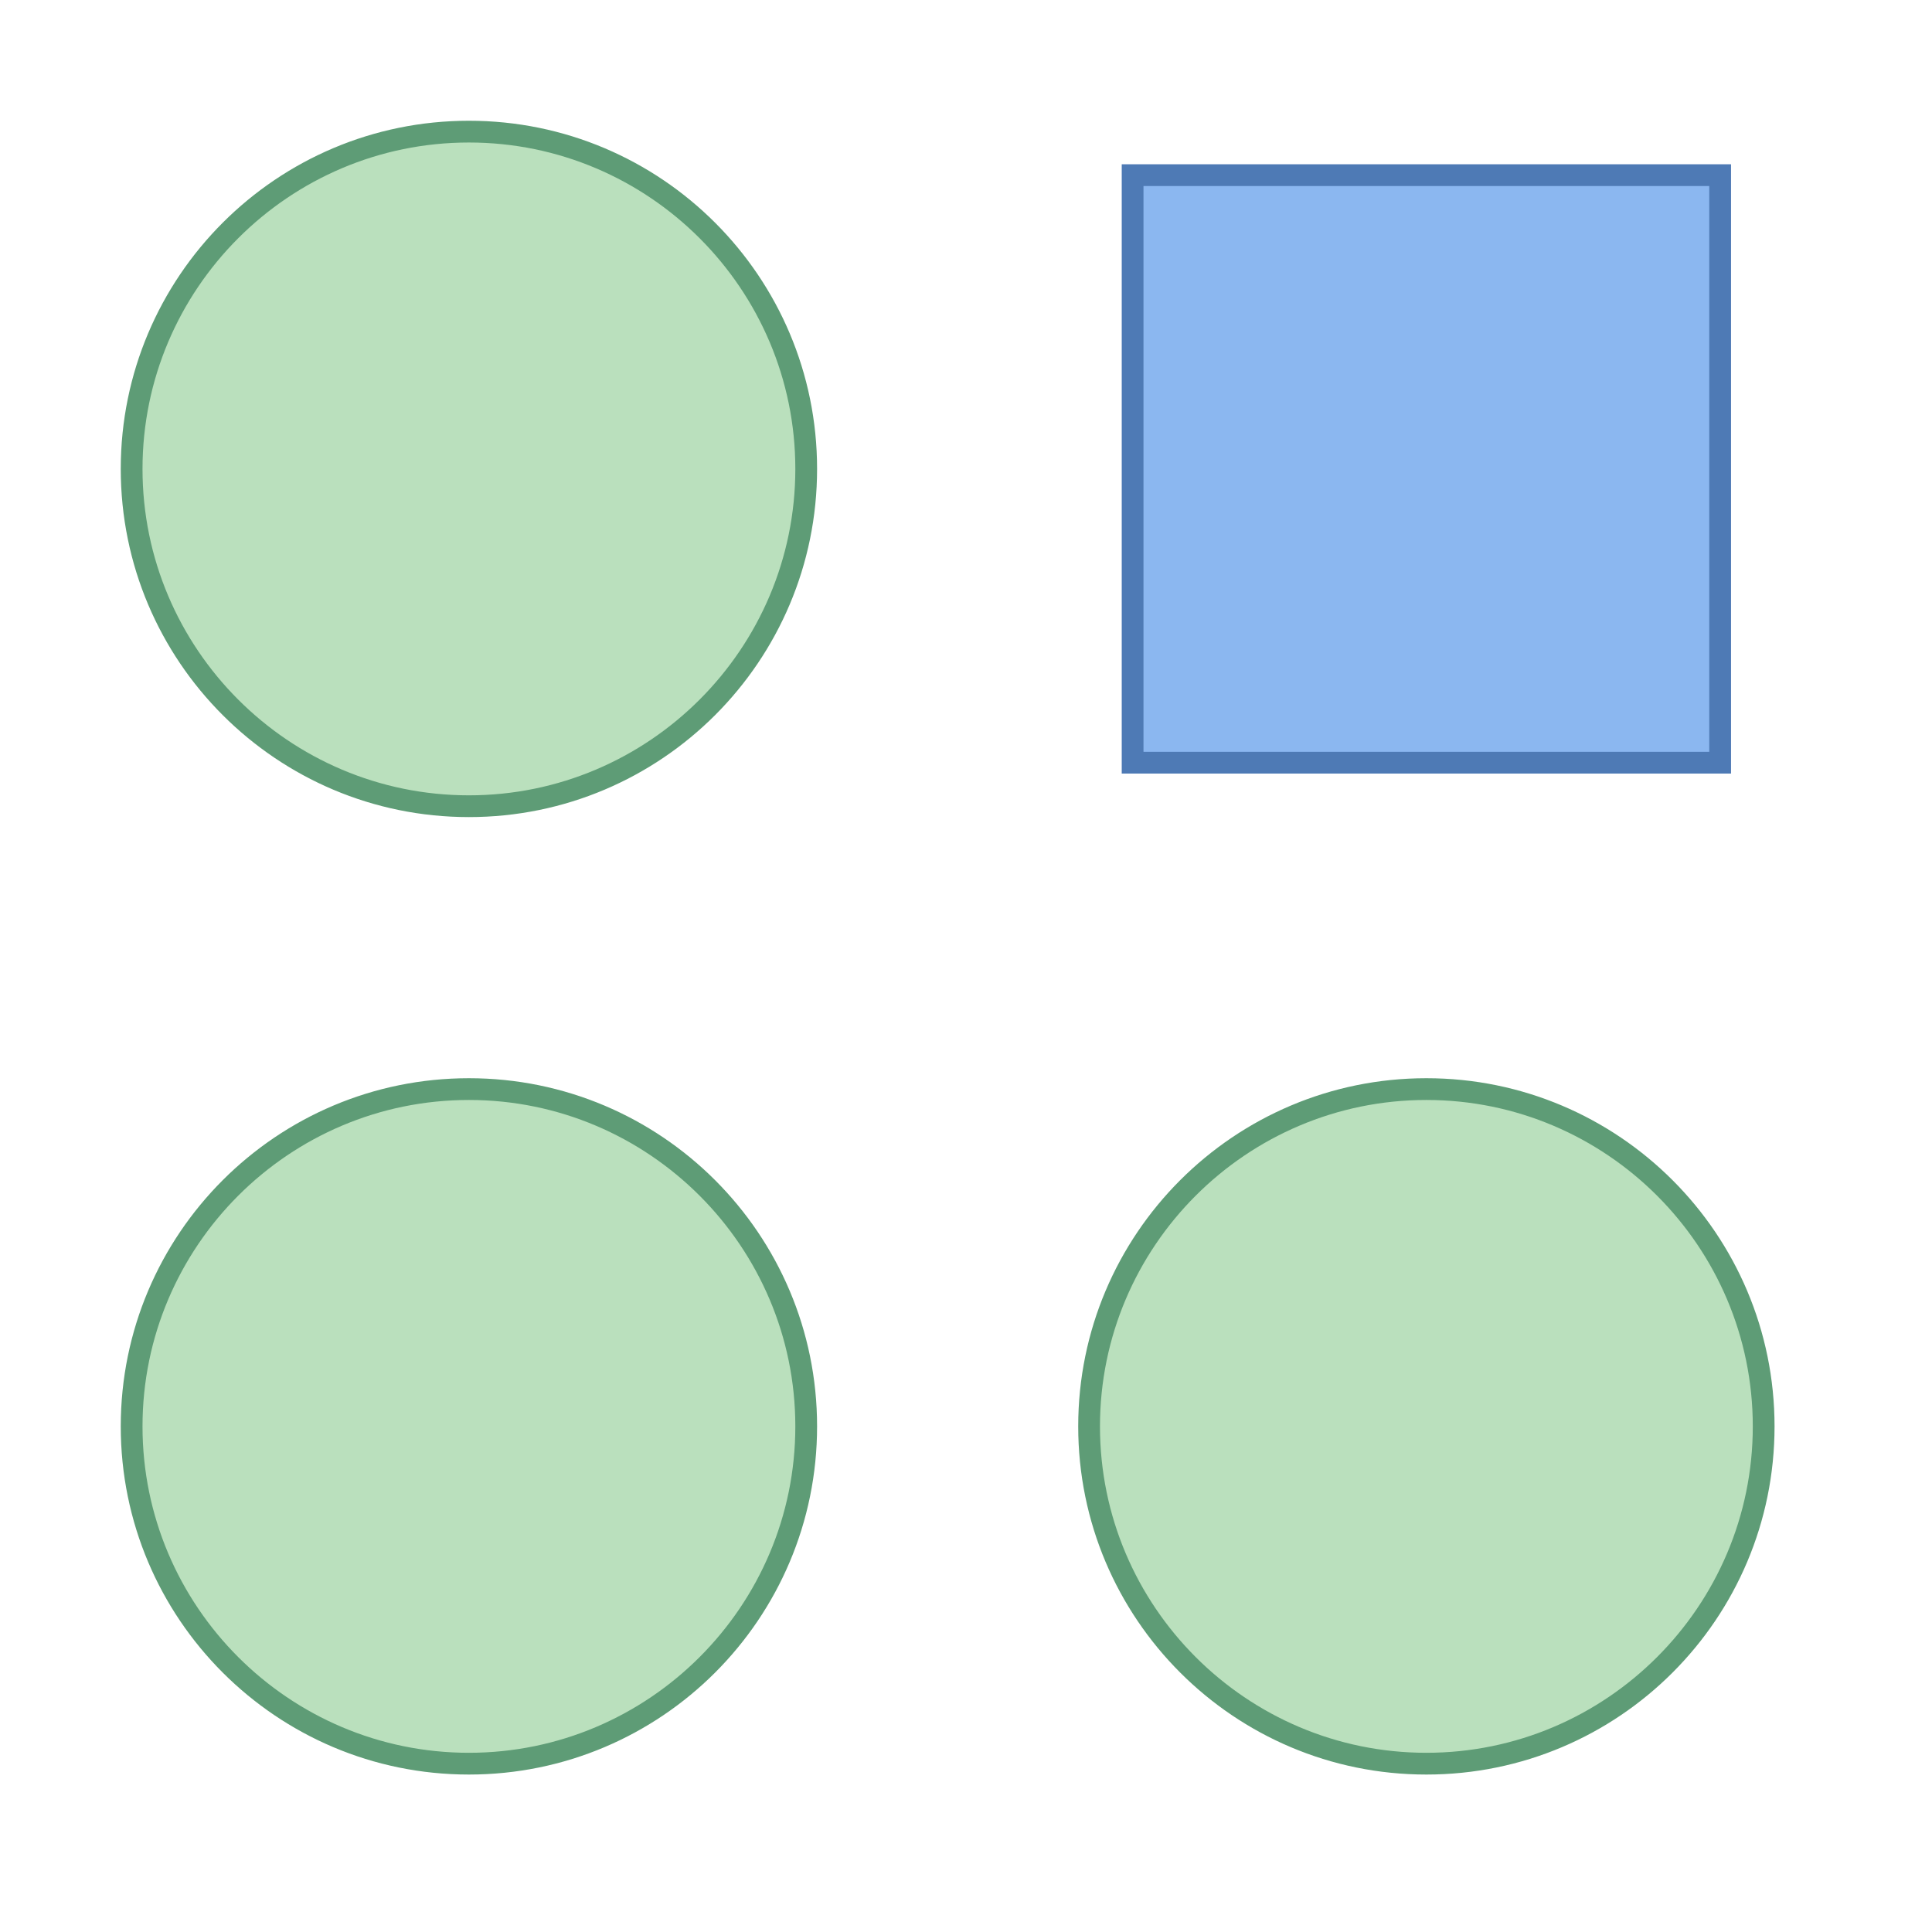
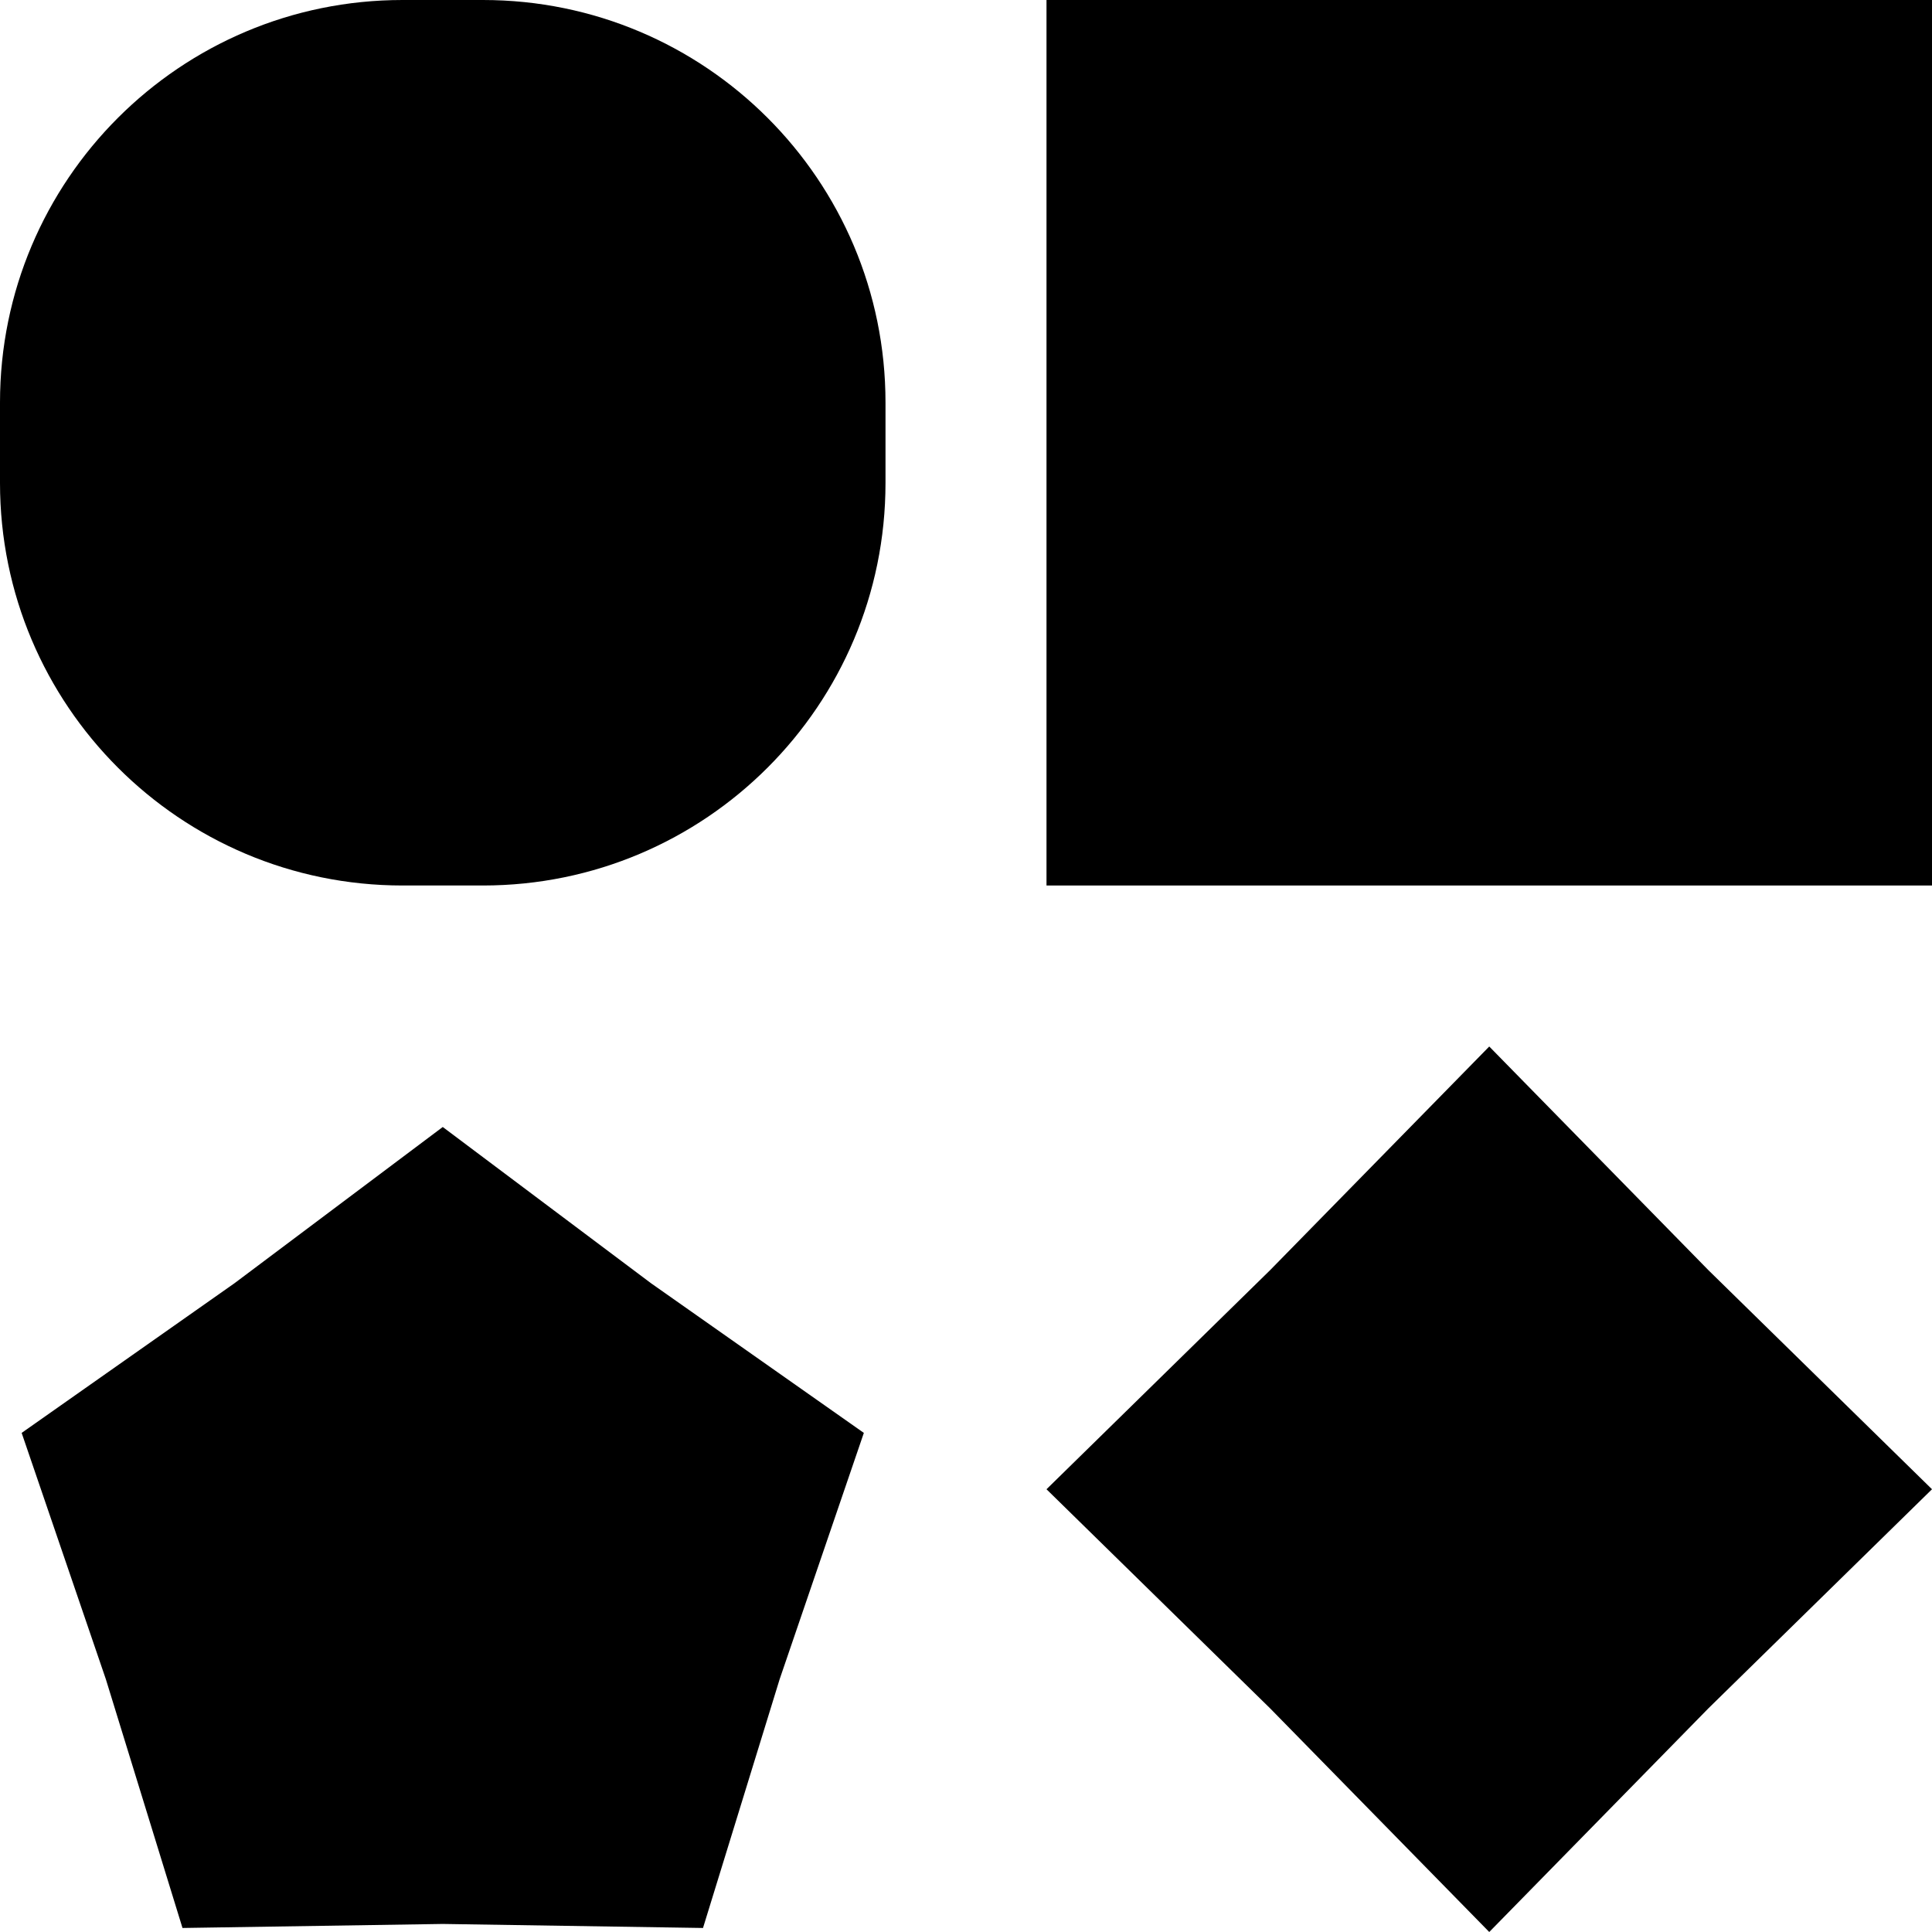
- <svg xmlns="http://www.w3.org/2000/svg" version="1.1" id="Layer_1" x="0px" y="0px" viewBox="0 0 32 32" xml:space="preserve" width="32" height="32">
-   <defs id="defs35" />
-   <g id="g8" transform="matrix(0.3604225,0,0,0.3604225,1.279155,1.279155)">
-     <path style="fill:#bae0bd" d="M 18,33.5 C 9.453,33.5 2.5,26.547 2.5,18 2.5,9.453 9.453,2.5 18,2.5 c 8.547,0 15.5,6.953 15.5,15.5 0,8.547 -6.953,15.5 -15.5,15.5 z" id="path2" />
-     <g id="g6">
-       <path style="fill:#5e9c76" d="M 18,3 C 26.271,3 33,9.729 33,18 33,26.271 26.271,33 18,33 9.729,33 3,26.271 3,18 3,9.729 9.729,3 18,3 M 18,2 C 9.163,2 2,9.163 2,18 2,26.837 9.163,34 18,34 26.837,34 34,26.837 34,18 34,9.163 26.837,2 18,2 Z" id="path4" />
-     </g>
-   </g>
-   <g id="g16" transform="matrix(0.3604225,0,0,0.3604225,1.279155,1.279155)">
-     <path style="fill:#bae0bd" d="M 18,77.5 C 9.453,77.5 2.5,70.547 2.5,62 2.5,53.453 9.453,46.5 18,46.5 c 8.547,0 15.5,6.953 15.5,15.5 0,8.547 -6.953,15.5 -15.5,15.5 z" id="path10" />
-     <g id="g14">
-       <path style="fill:#5e9c76" d="m 18,47 c 8.271,0 15,6.729 15,15 0,8.271 -6.729,15 -15,15 C 9.729,77 3,70.271 3,62 3,53.729 9.729,47 18,47 m 0,-1 C 9.163,46 2,53.163 2,62 2,70.837 9.163,78 18,78 26.837,78 34,70.837 34,62 34,53.163 26.837,46 18,46 Z" id="path12" />
-     </g>
-   </g>
-   <g id="g24" transform="matrix(0.3604225,0,0,0.3604225,1.279155,1.279155)">
-     <path style="fill:#bae0bd" d="m 62,77.5 c -8.547,0 -15.5,-6.953 -15.5,-15.5 0,-8.547 6.953,-15.5 15.5,-15.5 8.547,0 15.5,6.953 15.5,15.5 0,8.547 -6.953,15.5 -15.5,15.5 z" id="path18" />
-     <g id="g22">
-       <path style="fill:#5e9c76" d="m 62,47 c 8.271,0 15,6.729 15,15 0,8.271 -6.729,15 -15,15 -8.271,0 -15,-6.729 -15,-15 0,-8.271 6.729,-15 15,-15 m 0,-1 c -8.837,0 -16,7.163 -16,16 0,8.837 7.163,16 16,16 8.837,0 16,-7.163 16,-16 0,-8.837 -7.163,-16 -16,-16 z" id="path20" />
-     </g>
-   </g>
-   <g id="g30" transform="matrix(0.3604225,0,0,0.3604225,1.279155,1.279155)">
-     <rect x="48.5" y="4.5" style="fill:#8bb7f0" width="27" height="27" id="rect26" />
-     <path style="fill:#4e7ab5" d="M 75,5 V 31 H 49 V 5 H 75 M 76,4 H 48 v 28 h 28 z" id="path28" />
-   </g>
+ <svg xmlns="http://www.w3.org/2000/svg" viewBox="0 0 24 24">
+   <rect width="11" height="11" rx="5" />
+   <rect x="13" width="11" height="11" />
+   <path d="M18.5 13L21.222 15.778L24 18.5L21.222 21.222L18.5 24L15.778 21.222L13 18.5L15.778 15.778L18.5 13Z" />
+   <path d="M5.5 14L8.086 15.94L10.731 17.8L9.685 20.86L8.733 23.95L5.5 23.9L2.267 23.95L1.315 20.86L0.269 17.8L2.914 15.94L5.5 14Z" />
</svg>
